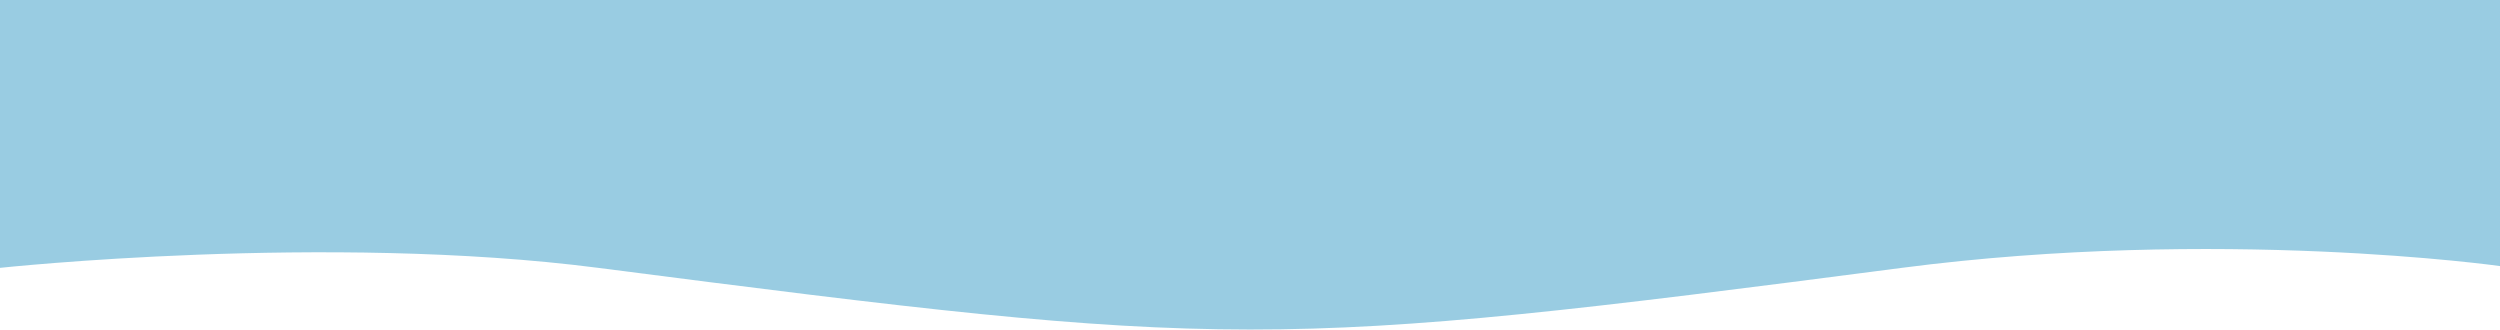
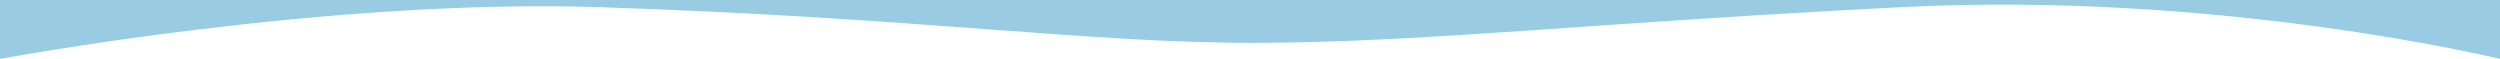
- <svg xmlns="http://www.w3.org/2000/svg" width="1400" height="184.562" viewBox="0 0 1400 184.562">
+ <svg xmlns="http://www.w3.org/2000/svg" width="1400" height="33" viewBox="0 0 1400 33">
  <defs>
    <style>
      .cls-1 {
        fill: #99cce2;
        fill-rule: evenodd;
      }
    </style>
  </defs>
-   <path id="長方形_4" data-name="長方形 4" class="cls-1" d="M0,0H1400V149s-157.5-22.131-335,1c-355.108,46.277-375,45.821-730,0C182.933,130.373,0,150,0,150V0Z" />
+   <path id="長方形_4" data-name="長方形 4" class="cls-1" d="M0,146H1400v33s-156.23-38.1-335-29c-174.256,8.869-267.777,19.685-360,20-95.3.326-189.591-14.149-370-20C181.753,145.03,0,179,0,179V146Z" transform="translate(0 -146)" />
</svg>
